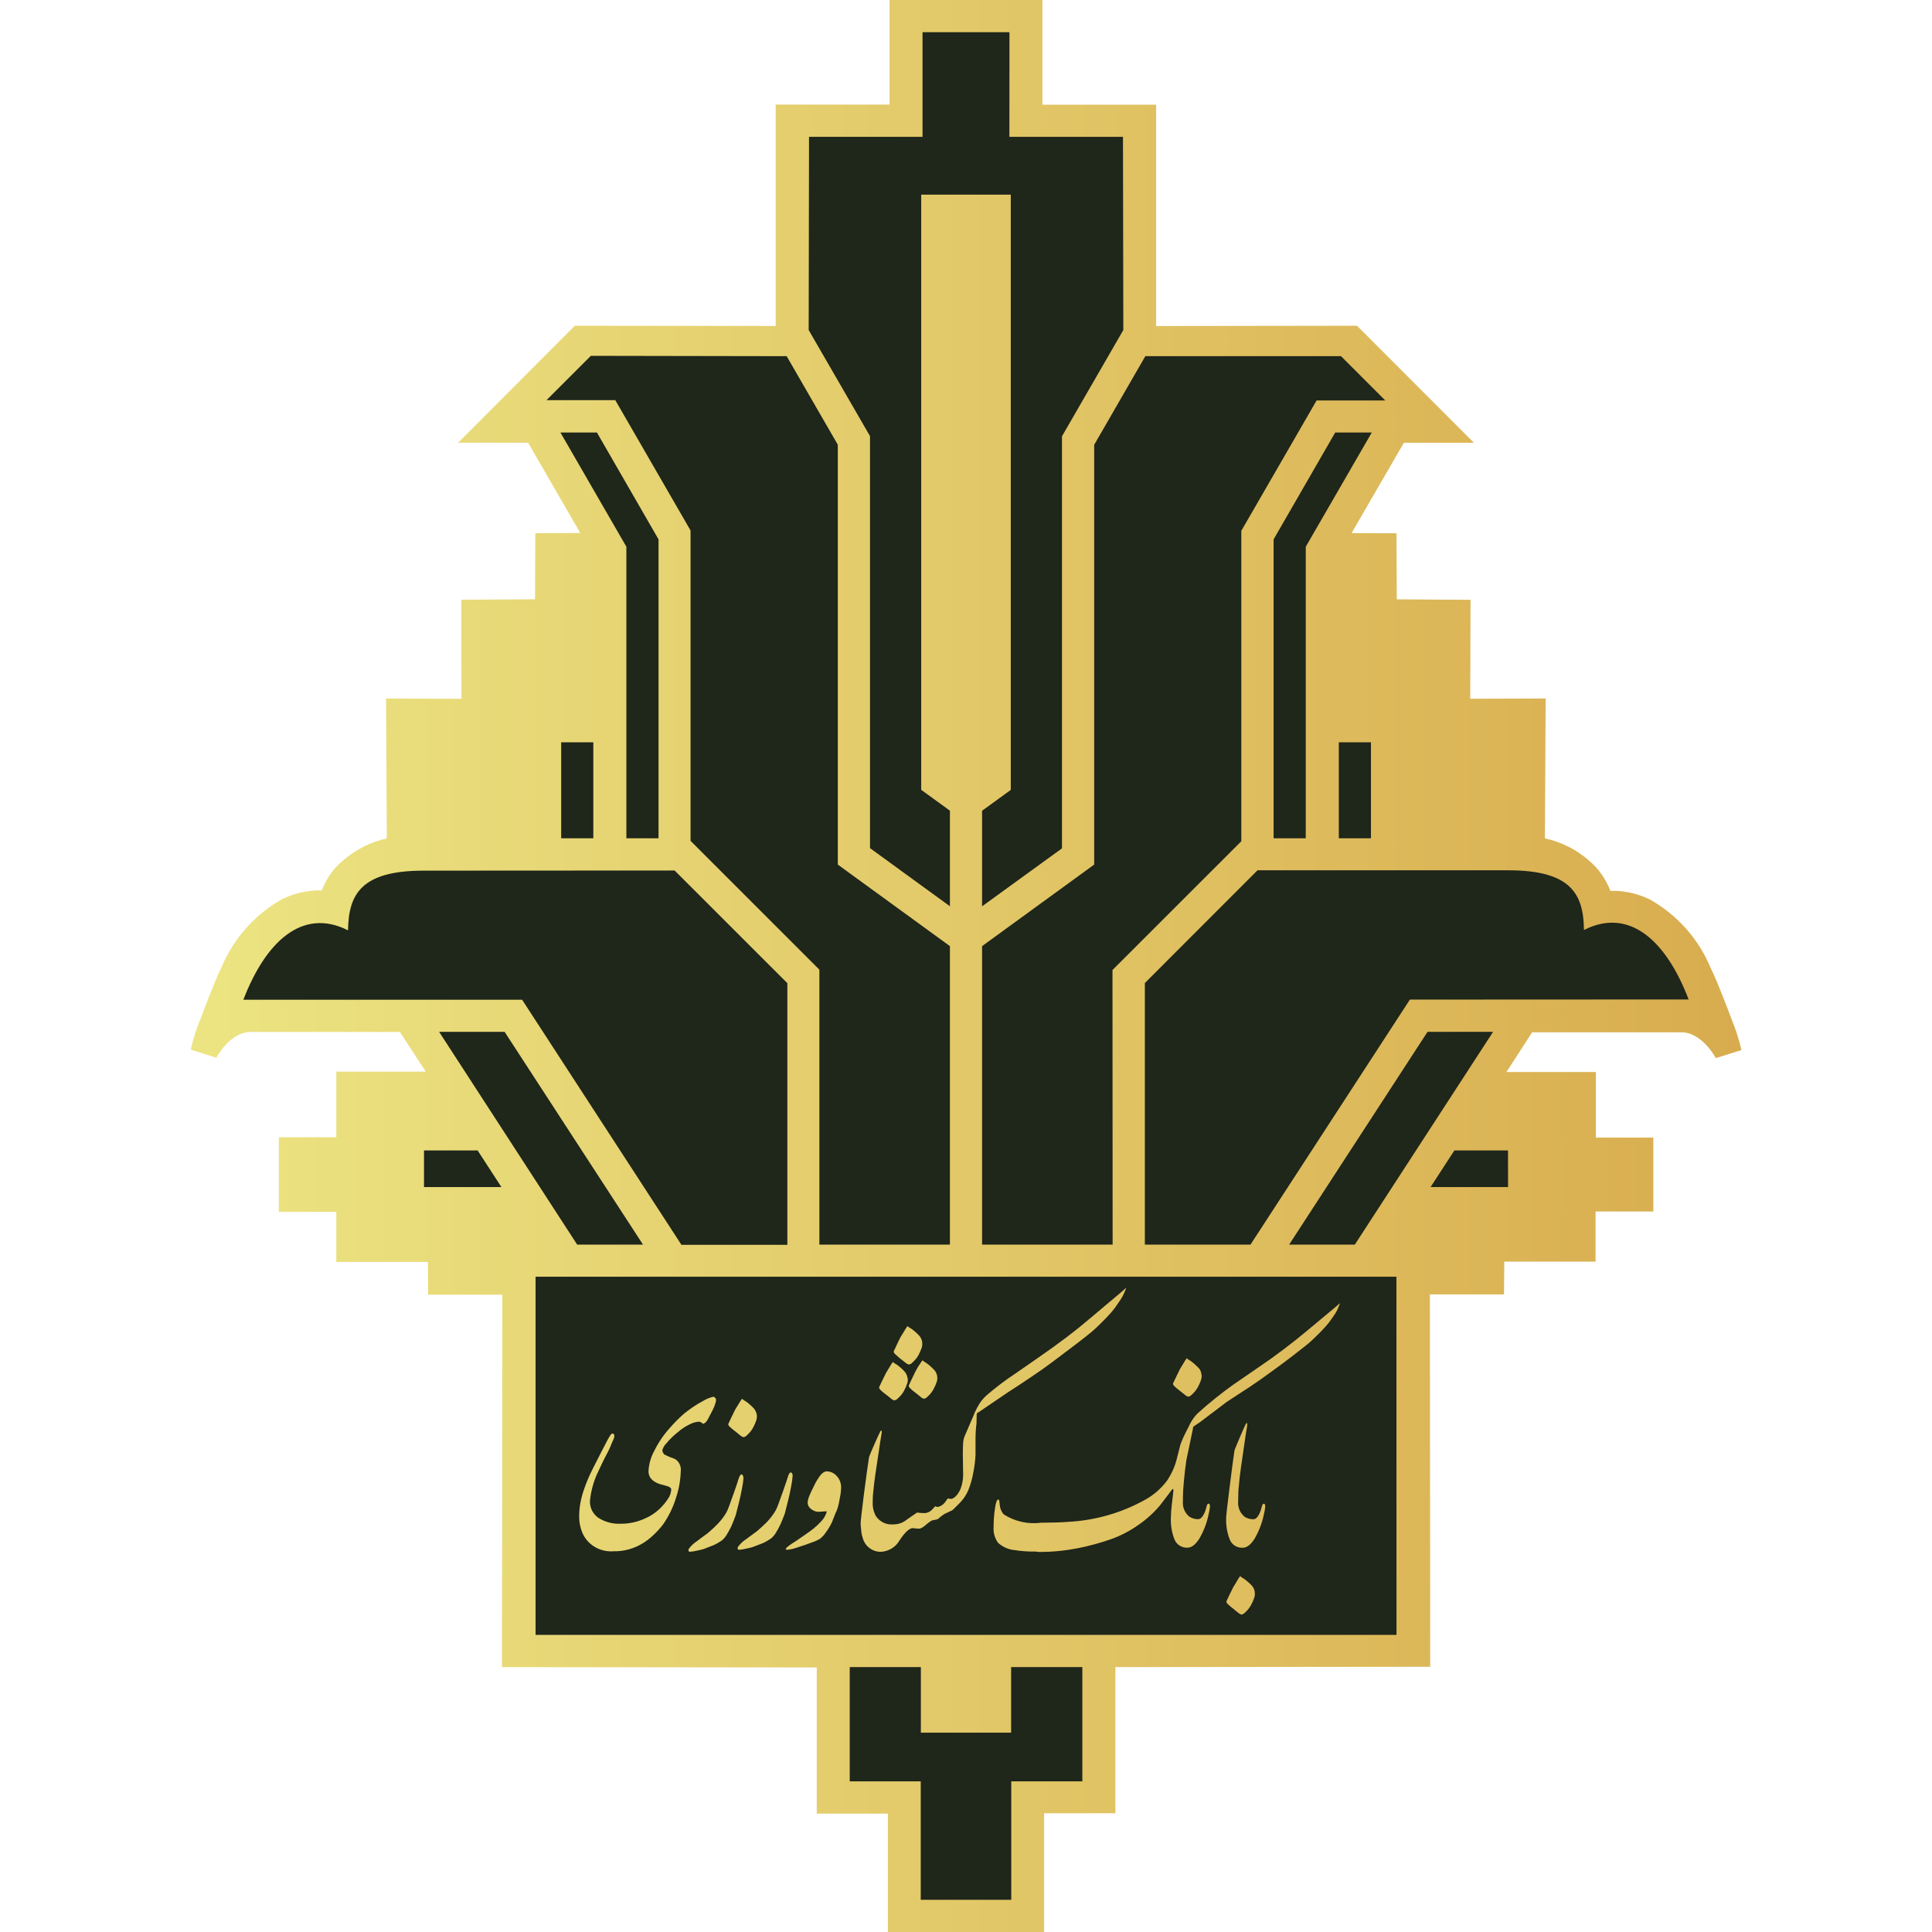
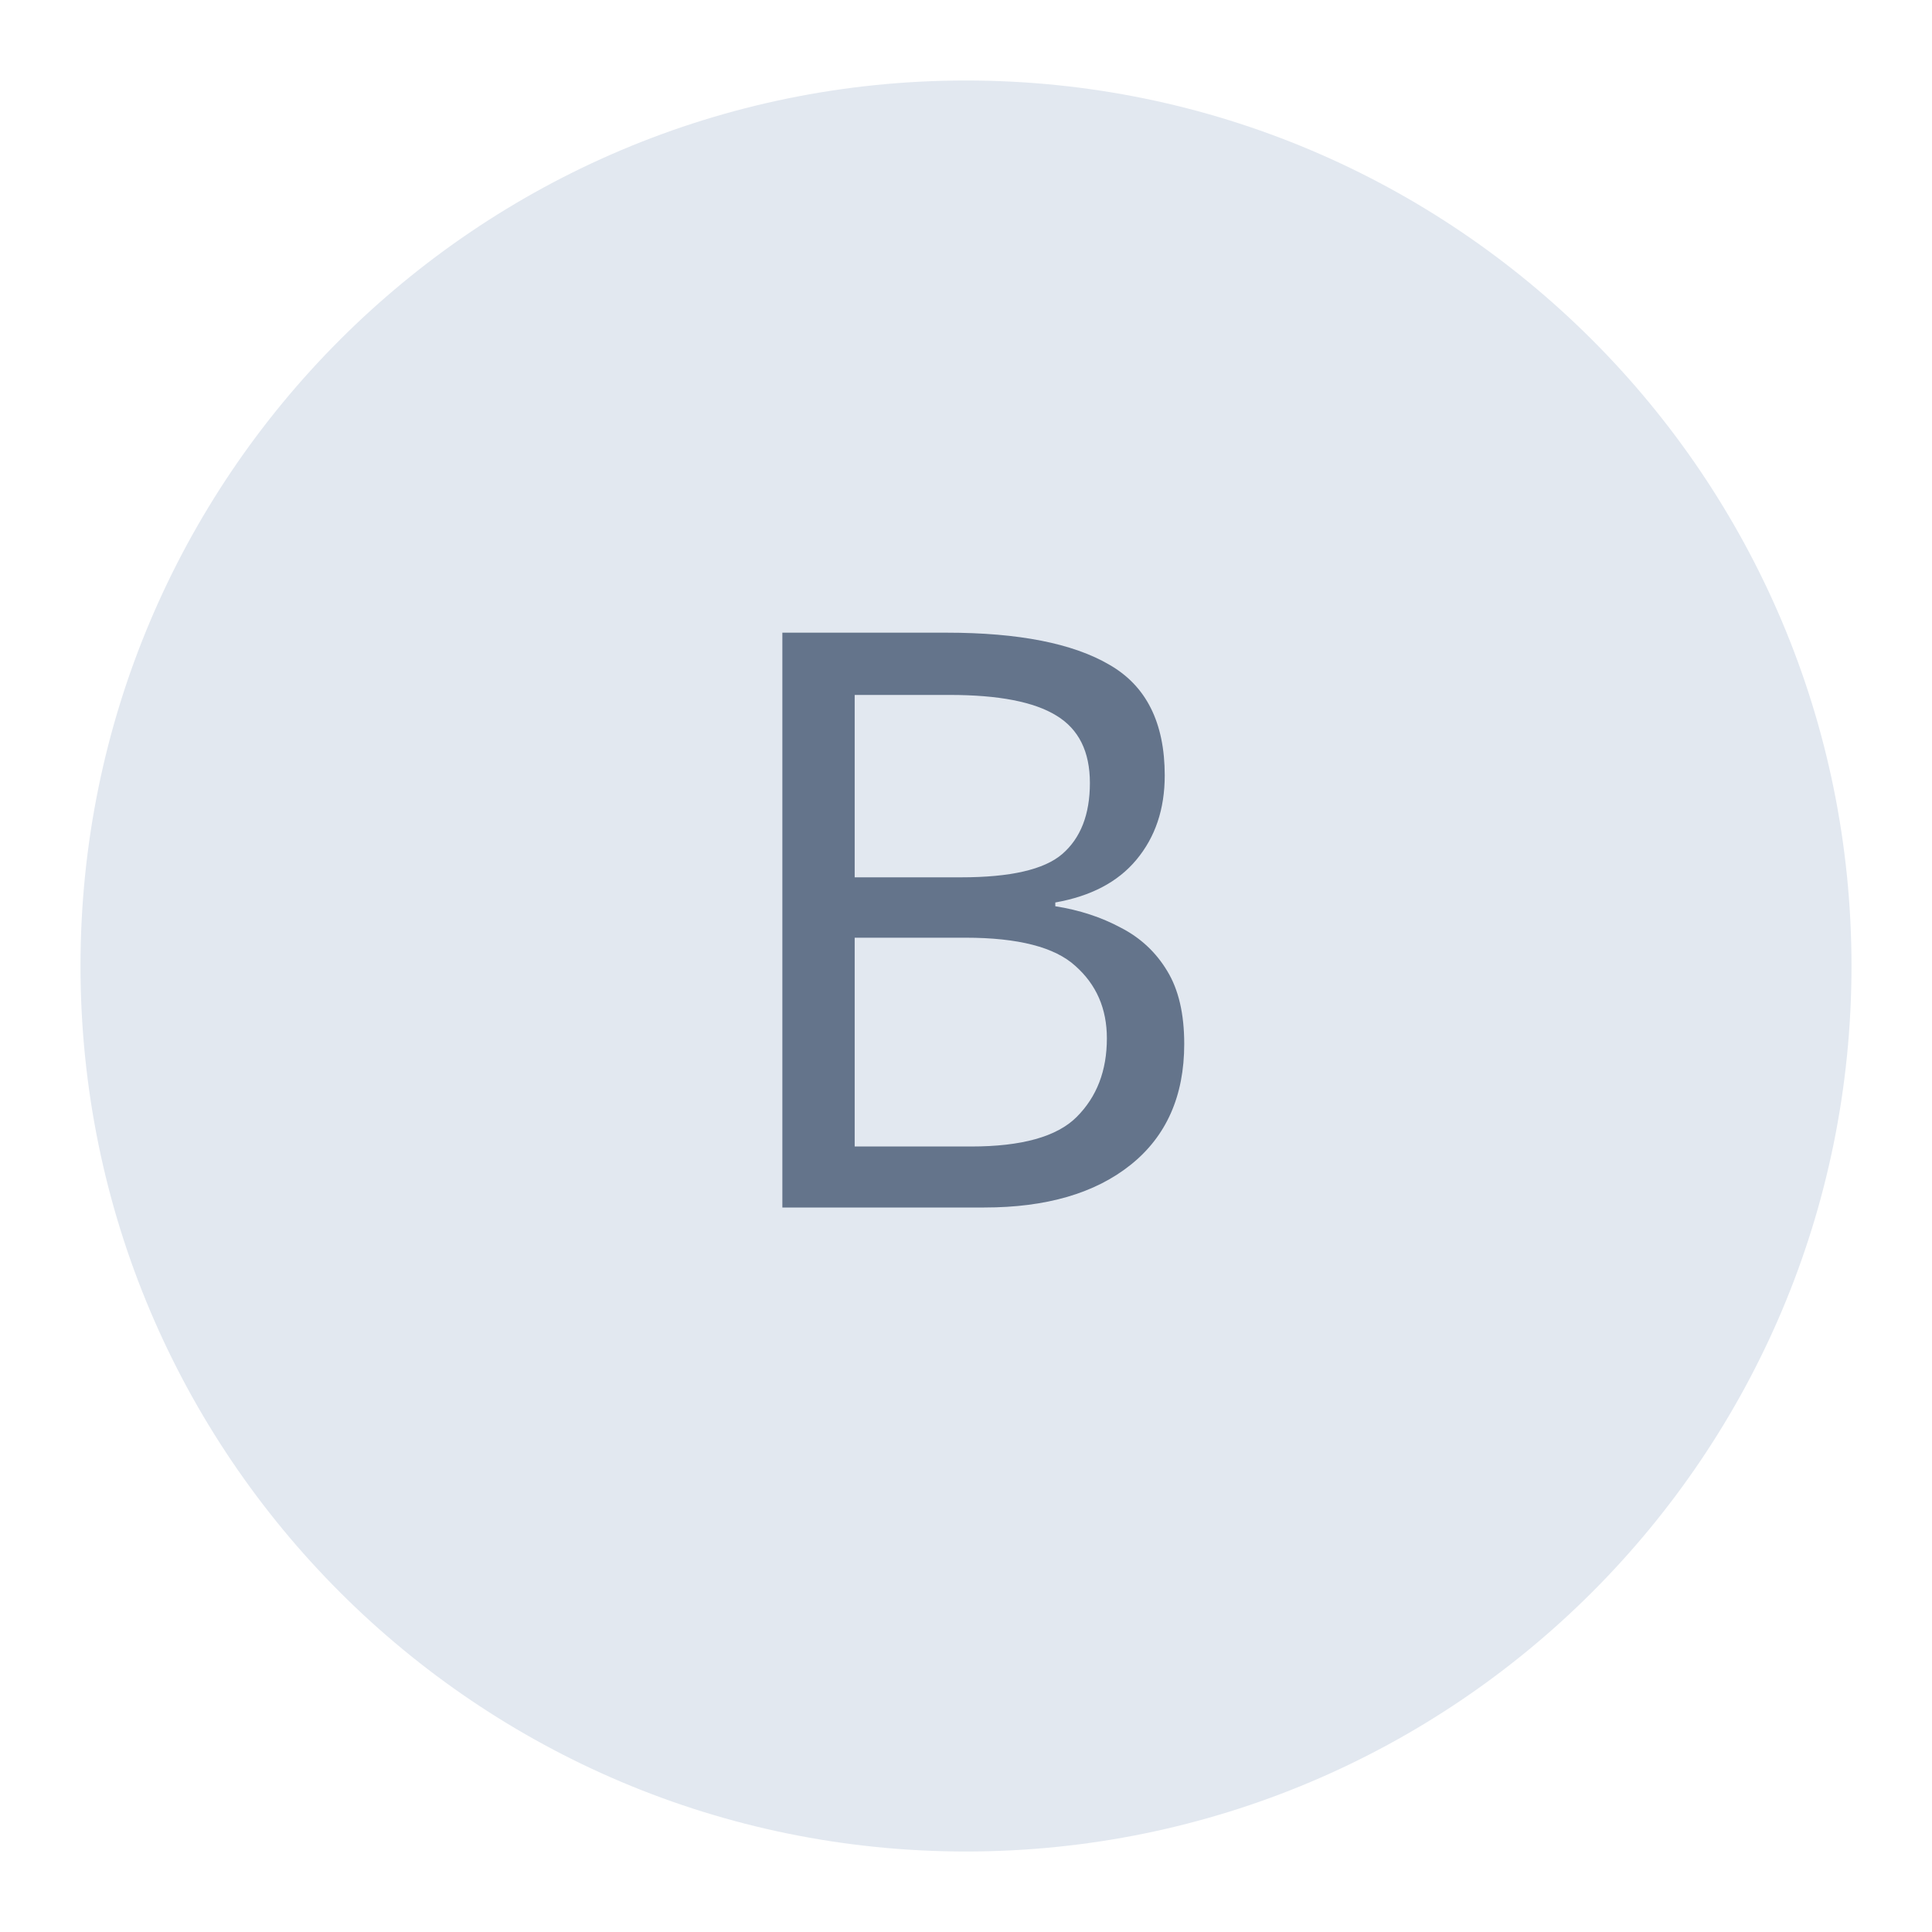
- <svg xmlns="http://www.w3.org/2000/svg" width="28" height="28" viewBox="0 0 28 28" fill="none">
-   <g id="Bank name=Keshavarzi">
-     <path id="Shape" fill-rule="evenodd" clip-rule="evenodd" d="M15.132 28H12.868V26.284H11.837V24.166L7.275 24.161L7.28 18.764H6.205L6.201 18.289H4.874V17.563H4.041V16.482H4.874V15.531H6.17L5.796 14.956H3.632C3.331 14.956 3.135 15.329 3.135 15.329L2.764 15.212C2.798 15.059 2.846 14.909 2.907 14.764C2.966 14.599 3.098 14.275 3.098 14.275L3.115 14.232C3.145 14.16 3.174 14.09 3.209 14.021C3.384 13.601 3.695 13.252 4.092 13.029C4.145 13.004 4.2 12.982 4.256 12.963C4.357 12.931 4.461 12.912 4.567 12.905C4.599 12.905 4.631 12.905 4.663 12.905L4.672 12.883L4.685 12.852C4.724 12.765 4.773 12.684 4.832 12.61C4.87 12.564 4.913 12.522 4.958 12.483C5.142 12.318 5.365 12.204 5.606 12.151L5.595 10.124L6.688 10.128L6.685 8.692L7.754 8.685L7.758 7.728L8.41 7.725L7.654 6.417H6.639L8.33 4.721L11.242 4.724V1.516H12.892V0H15.108V1.517H16.756V4.725L19.667 4.721L21.361 6.417H20.346L19.588 7.726L20.239 7.729L20.243 8.686L21.312 8.693L21.308 10.127L22.401 10.123L22.39 12.15C22.633 12.203 22.857 12.317 23.041 12.483C23.088 12.524 23.131 12.568 23.17 12.616C23.229 12.69 23.278 12.771 23.317 12.858L23.33 12.889L23.338 12.911C23.37 12.911 23.403 12.911 23.435 12.911C23.54 12.918 23.645 12.937 23.746 12.969C23.802 12.987 23.857 13.009 23.91 13.035C24.306 13.258 24.617 13.607 24.792 14.027C24.825 14.096 24.856 14.167 24.886 14.237L24.904 14.281C24.904 14.281 25.036 14.605 25.094 14.77C25.155 14.915 25.204 15.065 25.238 15.218L24.867 15.335C24.867 15.335 24.67 14.961 24.369 14.961H22.205L21.832 15.537H23.128V16.487H23.961V17.558H23.124V18.284H21.801L21.797 18.759H20.723L20.728 24.156L16.165 24.161V26.279H15.132V28Z" fill="url(#paint0_linear_1041_13606)" />
-     <path id="Shape_2" fill-rule="evenodd" clip-rule="evenodd" d="M14.656 27.533H13.344V25.817H12.315V24.161H13.346V25.111H14.654V24.161H15.686V25.817H14.656V27.533ZM20.239 23.694H7.762V18.503H20.238L20.239 23.694ZM18.184 23.071C18.189 23.099 18.187 23.129 18.177 23.157C18.165 23.193 18.15 23.228 18.131 23.262C18.109 23.302 18.08 23.338 18.046 23.368C18.032 23.384 18.013 23.396 17.992 23.4C17.97 23.392 17.95 23.38 17.933 23.364C17.909 23.343 17.883 23.323 17.856 23.301C17.836 23.286 17.816 23.269 17.798 23.251C17.785 23.241 17.776 23.227 17.773 23.211C17.789 23.176 17.802 23.149 17.81 23.131C17.838 23.072 17.859 23.029 17.873 23.003C17.898 22.964 17.923 22.922 17.948 22.878L17.973 22.842C17.981 22.849 17.989 22.856 17.998 22.862L18.031 22.882C18.074 22.913 18.113 22.948 18.148 22.986C18.168 23.011 18.18 23.039 18.185 23.07L18.184 23.071ZM15.059 22.492C15.247 22.493 15.435 22.474 15.62 22.438C15.783 22.406 15.944 22.362 16.102 22.307C16.244 22.256 16.378 22.186 16.502 22.098C16.618 22.018 16.724 21.922 16.814 21.814C16.839 21.781 16.878 21.731 16.931 21.661C16.956 21.626 16.974 21.603 16.985 21.589C16.997 21.575 16.999 21.578 17.002 21.581C17.006 21.585 17.007 21.591 17.006 21.597L17.002 21.641C17 21.665 16.993 21.717 16.984 21.796C16.975 21.865 16.97 21.935 16.969 22.004C16.966 22.108 16.983 22.212 17.021 22.309C17.051 22.386 17.128 22.435 17.211 22.43C17.269 22.43 17.326 22.386 17.381 22.3C17.448 22.186 17.494 22.062 17.519 21.933L17.53 21.881C17.533 21.865 17.535 21.849 17.536 21.832C17.536 21.805 17.529 21.792 17.515 21.792C17.501 21.792 17.495 21.804 17.488 21.828C17.482 21.852 17.475 21.874 17.47 21.892C17.439 21.975 17.404 22.017 17.365 22.017C17.319 22.018 17.274 22.005 17.236 21.98C17.169 21.925 17.134 21.838 17.144 21.752V21.689C17.144 21.641 17.148 21.57 17.157 21.475C17.166 21.369 17.179 21.264 17.194 21.16L17.282 20.739C17.286 20.718 17.29 20.697 17.294 20.677L17.391 20.611L17.781 20.316C17.893 20.244 18.004 20.171 18.115 20.098C18.211 20.034 18.305 19.968 18.398 19.9C18.548 19.791 18.661 19.707 18.736 19.649C18.836 19.572 18.907 19.516 18.949 19.482C18.991 19.447 19.032 19.41 19.072 19.369C19.122 19.321 19.17 19.271 19.216 19.22C19.257 19.173 19.295 19.122 19.329 19.07C19.363 19.024 19.389 18.973 19.408 18.919C19.414 18.909 19.416 18.898 19.416 18.887C19.416 18.892 19.312 18.98 19.104 19.152C18.995 19.244 18.885 19.334 18.774 19.424C18.654 19.519 18.532 19.611 18.407 19.7C18.23 19.823 18.052 19.946 17.873 20.068C17.701 20.191 17.536 20.323 17.379 20.464C17.342 20.496 17.309 20.533 17.283 20.575C17.278 20.582 17.273 20.589 17.269 20.596C17.25 20.628 17.233 20.661 17.218 20.695L17.199 20.732C17.164 20.798 17.133 20.866 17.107 20.937L17.049 21.166C17.02 21.271 16.973 21.372 16.911 21.462C16.825 21.576 16.716 21.671 16.59 21.739C16.247 21.929 15.865 22.037 15.473 22.056C15.378 22.064 15.252 22.068 15.094 22.068C14.903 22.094 14.71 22.052 14.548 21.948C14.513 21.91 14.493 21.861 14.489 21.81C14.485 21.757 14.479 21.731 14.471 21.731C14.448 21.731 14.431 21.777 14.419 21.868C14.406 21.956 14.4 22.044 14.4 22.133C14.394 22.214 14.417 22.294 14.465 22.36C14.533 22.421 14.618 22.458 14.709 22.466C14.805 22.481 14.903 22.488 15 22.486L15.059 22.492ZM10.775 21.408C10.773 21.462 10.765 21.516 10.754 21.569C10.74 21.643 10.726 21.709 10.712 21.765L10.662 21.962C10.634 22.037 10.612 22.091 10.596 22.126C10.575 22.169 10.552 22.21 10.527 22.251C10.509 22.279 10.488 22.304 10.462 22.325C10.427 22.35 10.389 22.372 10.349 22.391L10.2 22.449C10.167 22.459 10.135 22.467 10.101 22.473C10.069 22.481 10.037 22.486 10.004 22.489C9.99 22.489 9.981 22.485 9.978 22.475C9.976 22.463 9.979 22.451 9.987 22.441C10.016 22.402 10.051 22.369 10.092 22.342C10.149 22.299 10.205 22.257 10.261 22.217C10.325 22.161 10.372 22.117 10.402 22.085C10.45 22.035 10.492 21.98 10.527 21.92C10.541 21.894 10.553 21.866 10.563 21.838C10.578 21.797 10.602 21.73 10.636 21.636L10.686 21.491C10.691 21.47 10.7 21.444 10.711 21.413C10.722 21.383 10.736 21.367 10.753 21.367C10.764 21.378 10.771 21.392 10.774 21.407L10.775 21.408ZM13.825 21.863V21.866C13.884 21.809 13.918 21.774 13.929 21.761C13.973 21.712 14.008 21.656 14.034 21.596C14.068 21.511 14.092 21.424 14.107 21.334C14.124 21.251 14.134 21.167 14.138 21.083C14.138 21.013 14.138 20.939 14.138 20.862C14.138 20.785 14.142 20.707 14.152 20.629C14.152 20.556 14.156 20.512 14.156 20.492C14.156 20.489 14.156 20.485 14.156 20.483C14.165 20.478 14.176 20.471 14.189 20.463L14.312 20.379L14.61 20.177C14.727 20.102 14.842 20.026 14.955 19.949C15.055 19.883 15.152 19.814 15.247 19.743C15.403 19.626 15.519 19.538 15.597 19.479C15.701 19.399 15.775 19.34 15.819 19.304C15.862 19.268 15.905 19.228 15.948 19.184C16.001 19.133 16.052 19.08 16.101 19.025C16.145 18.974 16.185 18.919 16.221 18.863C16.258 18.812 16.287 18.757 16.309 18.699C16.315 18.688 16.318 18.675 16.319 18.663C16.319 18.669 16.21 18.762 15.991 18.944C15.878 19.041 15.763 19.137 15.647 19.232C15.523 19.332 15.395 19.429 15.265 19.523C15.081 19.653 14.897 19.782 14.712 19.909C14.569 20.003 14.433 20.107 14.303 20.218C14.264 20.252 14.23 20.291 14.201 20.334C14.173 20.378 14.148 20.423 14.127 20.47L14.12 20.487V20.49L13.979 20.817C13.966 20.85 13.959 20.885 13.958 20.921C13.955 20.966 13.954 21.019 13.954 21.079L13.958 21.34C13.962 21.425 13.948 21.51 13.916 21.59C13.904 21.617 13.887 21.642 13.869 21.666C13.855 21.683 13.839 21.698 13.821 21.71L13.796 21.722C13.776 21.724 13.756 21.722 13.737 21.715C13.723 21.735 13.709 21.755 13.695 21.773C13.673 21.802 13.643 21.824 13.608 21.835C13.591 21.844 13.571 21.841 13.558 21.828C13.539 21.846 13.52 21.864 13.504 21.883C13.477 21.91 13.441 21.927 13.403 21.929C13.366 21.929 13.328 21.927 13.291 21.921C13.229 21.963 13.169 22.004 13.111 22.046C13.061 22.078 13.003 22.094 12.944 22.093C12.845 22.101 12.749 22.055 12.694 21.972C12.661 21.911 12.645 21.842 12.648 21.773C12.648 21.741 12.648 21.691 12.656 21.621C12.664 21.537 12.673 21.454 12.686 21.371L12.757 20.895L12.774 20.793C12.779 20.773 12.78 20.752 12.778 20.731L12.761 20.739C12.736 20.788 12.703 20.861 12.661 20.957C12.62 21.053 12.597 21.106 12.595 21.117C12.575 21.244 12.55 21.428 12.519 21.668C12.489 21.909 12.473 22.045 12.473 22.077C12.474 22.113 12.477 22.148 12.482 22.184C12.484 22.218 12.491 22.252 12.502 22.284C12.531 22.405 12.64 22.491 12.765 22.49C12.88 22.485 12.985 22.42 13.04 22.319C13.118 22.204 13.181 22.147 13.228 22.147L13.287 22.153C13.302 22.155 13.319 22.155 13.334 22.153C13.364 22.142 13.392 22.124 13.415 22.102C13.439 22.081 13.464 22.062 13.491 22.044C13.509 22.034 13.528 22.028 13.549 22.027C13.567 22.025 13.584 22.02 13.599 22.011C13.621 21.99 13.64 21.974 13.658 21.962C13.672 21.951 13.687 21.942 13.704 21.934C13.719 21.928 13.75 21.913 13.797 21.89L13.823 21.87L13.825 21.863ZM10.375 20.291C10.378 20.282 10.377 20.273 10.371 20.265C10.363 20.255 10.353 20.247 10.342 20.242C10.29 20.253 10.241 20.273 10.196 20.3C10.142 20.328 10.091 20.359 10.041 20.393C9.989 20.43 9.945 20.462 9.912 20.489C9.836 20.556 9.765 20.628 9.699 20.705C9.61 20.804 9.536 20.916 9.478 21.035C9.432 21.121 9.405 21.216 9.399 21.313C9.396 21.354 9.408 21.394 9.432 21.426C9.458 21.456 9.491 21.48 9.528 21.495C9.546 21.503 9.566 21.51 9.586 21.515C9.603 21.519 9.63 21.526 9.669 21.538C9.708 21.549 9.728 21.566 9.728 21.588C9.725 21.634 9.71 21.679 9.684 21.717C9.648 21.773 9.605 21.824 9.557 21.87C9.496 21.927 9.425 21.974 9.348 22.007C9.24 22.057 9.122 22.083 9.003 22.083C8.884 22.09 8.766 22.059 8.667 21.994C8.591 21.939 8.547 21.849 8.55 21.755C8.564 21.605 8.605 21.459 8.671 21.324L8.721 21.218C8.755 21.148 8.78 21.097 8.797 21.067C8.827 21.009 8.847 20.968 8.855 20.944C8.863 20.92 8.878 20.889 8.895 20.851C8.901 20.838 8.904 20.824 8.903 20.81C8.903 20.787 8.893 20.776 8.874 20.776C8.865 20.776 8.855 20.786 8.842 20.806C8.829 20.827 8.818 20.846 8.807 20.865L8.711 21.05L8.59 21.288C8.54 21.387 8.496 21.489 8.461 21.594C8.439 21.658 8.422 21.723 8.41 21.789C8.399 21.855 8.393 21.921 8.394 21.988C8.394 22.044 8.403 22.101 8.419 22.155C8.436 22.217 8.466 22.274 8.506 22.323C8.602 22.436 8.747 22.495 8.894 22.482C9.036 22.485 9.176 22.448 9.298 22.377C9.36 22.341 9.417 22.298 9.469 22.248C9.519 22.201 9.565 22.151 9.607 22.097C9.689 21.98 9.753 21.851 9.795 21.714C9.838 21.588 9.862 21.456 9.866 21.323C9.874 21.259 9.849 21.196 9.799 21.156C9.786 21.146 9.771 21.139 9.756 21.134L9.704 21.115L9.628 21.08C9.611 21.063 9.601 21.04 9.599 21.016C9.61 20.979 9.63 20.945 9.658 20.918C9.708 20.857 9.764 20.803 9.826 20.755C9.877 20.709 9.935 20.671 9.997 20.642C10.039 20.62 10.084 20.607 10.131 20.604C10.14 20.604 10.15 20.608 10.158 20.613L10.189 20.634C10.206 20.634 10.225 20.619 10.247 20.589C10.253 20.581 10.269 20.551 10.295 20.5C10.317 20.461 10.336 20.421 10.354 20.379C10.365 20.351 10.373 20.321 10.379 20.291L10.375 20.291ZM12.116 21.912L12.058 22.06C12.033 22.113 12.003 22.163 11.968 22.21C11.945 22.245 11.916 22.276 11.883 22.302C11.843 22.325 11.802 22.343 11.758 22.357L11.671 22.389C11.626 22.403 11.581 22.418 11.537 22.433C11.494 22.448 11.449 22.457 11.403 22.461L11.387 22.453C11.387 22.434 11.437 22.394 11.537 22.333L11.699 22.221C11.727 22.202 11.757 22.179 11.791 22.153C11.83 22.121 11.866 22.087 11.9 22.05C11.934 22.015 11.961 21.972 11.977 21.926C11.977 21.918 11.979 21.91 11.981 21.902L11.873 21.91C11.826 21.912 11.782 21.895 11.748 21.864C11.717 21.84 11.701 21.801 11.706 21.762C11.71 21.735 11.717 21.71 11.727 21.685C11.738 21.656 11.763 21.602 11.802 21.525C11.823 21.48 11.849 21.437 11.877 21.397C11.913 21.348 11.948 21.324 11.982 21.324C12.038 21.325 12.091 21.349 12.127 21.392C12.169 21.437 12.191 21.496 12.19 21.557C12.19 21.589 12.187 21.621 12.182 21.653L12.167 21.737C12.163 21.761 12.157 21.79 12.148 21.824C12.141 21.853 12.132 21.882 12.119 21.91L12.116 21.912ZM11.488 21.377C11.485 21.431 11.478 21.484 11.467 21.537C11.453 21.612 11.439 21.677 11.425 21.734L11.375 21.933C11.347 22.008 11.325 22.063 11.308 22.098C11.288 22.14 11.265 22.182 11.24 22.222C11.222 22.25 11.2 22.275 11.175 22.296C11.139 22.321 11.102 22.343 11.062 22.362L10.912 22.42C10.88 22.43 10.848 22.438 10.814 22.444C10.782 22.452 10.749 22.458 10.716 22.461C10.702 22.461 10.694 22.456 10.691 22.447C10.689 22.435 10.692 22.422 10.699 22.413C10.729 22.373 10.765 22.339 10.806 22.312C10.863 22.27 10.919 22.228 10.975 22.188C11.039 22.132 11.086 22.088 11.117 22.056C11.164 22.006 11.206 21.951 11.241 21.891C11.255 21.865 11.267 21.837 11.277 21.809C11.292 21.767 11.316 21.7 11.35 21.607L11.4 21.462C11.406 21.44 11.414 21.415 11.425 21.384C11.436 21.353 11.45 21.338 11.467 21.338C11.477 21.349 11.485 21.362 11.488 21.377ZM17.946 21.694C17.946 21.662 17.946 21.61 17.954 21.538C17.961 21.452 17.971 21.366 17.983 21.281L18.054 20.792L18.071 20.687C18.076 20.666 18.077 20.645 18.075 20.623L18.058 20.631C18.033 20.682 18 20.757 17.958 20.856C17.916 20.955 17.894 21.009 17.891 21.02C17.872 21.151 17.847 21.341 17.816 21.588C17.785 21.835 17.77 21.974 17.77 22.006C17.767 22.11 17.784 22.213 17.822 22.311C17.852 22.388 17.929 22.436 18.012 22.431C18.07 22.431 18.127 22.387 18.182 22.301C18.248 22.187 18.295 22.063 18.32 21.934L18.331 21.882C18.334 21.866 18.336 21.85 18.337 21.834C18.337 21.807 18.33 21.793 18.316 21.793C18.302 21.793 18.296 21.805 18.289 21.829L18.27 21.894C18.24 21.976 18.205 22.018 18.166 22.018C18.12 22.019 18.075 22.006 18.037 21.982C17.97 21.926 17.935 21.84 17.945 21.753V21.695L17.946 21.694ZM10.967 20.5C10.972 20.529 10.97 20.558 10.96 20.586C10.948 20.622 10.933 20.657 10.914 20.691C10.892 20.731 10.863 20.767 10.829 20.797C10.815 20.814 10.796 20.825 10.775 20.829C10.753 20.822 10.733 20.809 10.716 20.793C10.691 20.771 10.664 20.751 10.637 20.73C10.617 20.715 10.597 20.698 10.579 20.68C10.566 20.671 10.557 20.656 10.554 20.64C10.57 20.605 10.583 20.579 10.591 20.56C10.619 20.502 10.639 20.459 10.653 20.432C10.678 20.392 10.704 20.35 10.729 20.308L10.754 20.271C10.761 20.279 10.77 20.286 10.779 20.292L10.812 20.312C10.854 20.342 10.893 20.377 10.929 20.416C10.948 20.44 10.961 20.469 10.967 20.5ZM13.152 19.967C13.147 19.936 13.134 19.907 13.115 19.883C13.08 19.844 13.041 19.809 12.998 19.778L12.965 19.759C12.956 19.753 12.948 19.746 12.94 19.739L12.915 19.775C12.89 19.818 12.865 19.859 12.84 19.899C12.826 19.926 12.805 19.969 12.777 20.027C12.769 20.046 12.756 20.073 12.74 20.107C12.743 20.123 12.752 20.138 12.765 20.148C12.783 20.166 12.803 20.182 12.823 20.198C12.85 20.218 12.877 20.238 12.903 20.26C12.919 20.276 12.939 20.289 12.961 20.296C12.982 20.292 13.002 20.28 13.015 20.264C13.05 20.234 13.079 20.198 13.101 20.158C13.12 20.124 13.135 20.089 13.147 20.053C13.157 20.025 13.159 19.996 13.153 19.967H13.152ZM13.582 19.943C13.587 19.972 13.585 20.002 13.575 20.029C13.563 20.065 13.548 20.1 13.529 20.134C13.507 20.174 13.479 20.21 13.444 20.24C13.43 20.257 13.411 20.268 13.39 20.272C13.368 20.265 13.348 20.252 13.331 20.236C13.306 20.214 13.279 20.194 13.252 20.173C13.232 20.158 13.212 20.141 13.194 20.123C13.181 20.113 13.172 20.099 13.169 20.083C13.186 20.049 13.198 20.021 13.206 20.003C13.226 19.96 13.247 19.917 13.268 19.875C13.29 19.832 13.315 19.791 13.344 19.75L13.369 19.714C13.376 19.722 13.385 19.728 13.394 19.734L13.427 19.755C13.469 19.785 13.508 19.82 13.544 19.859C13.564 19.883 13.577 19.912 13.582 19.943H13.582ZM17.412 19.913C17.418 19.942 17.416 19.972 17.406 20C17.394 20.036 17.378 20.071 17.36 20.104C17.338 20.144 17.309 20.18 17.275 20.21C17.261 20.227 17.242 20.238 17.221 20.242C17.198 20.235 17.179 20.222 17.162 20.206C17.137 20.185 17.11 20.164 17.083 20.144C17.062 20.128 17.043 20.111 17.024 20.093C17.011 20.084 17.002 20.069 16.999 20.053C17.016 20.018 17.029 19.992 17.037 19.973C17.065 19.915 17.085 19.872 17.099 19.845C17.124 19.805 17.149 19.763 17.174 19.721L17.2 19.684C17.207 19.692 17.216 19.699 17.225 19.705L17.258 19.725C17.3 19.756 17.339 19.791 17.375 19.829C17.395 19.853 17.407 19.882 17.412 19.913ZM13.365 19.447C13.36 19.416 13.346 19.387 13.327 19.363C13.291 19.324 13.252 19.289 13.21 19.258L13.177 19.238C13.168 19.233 13.159 19.226 13.152 19.218L13.127 19.255C13.102 19.297 13.076 19.339 13.051 19.379C13.037 19.406 13.016 19.448 12.989 19.507C12.981 19.526 12.968 19.553 12.951 19.587C12.954 19.603 12.963 19.618 12.976 19.627C12.993 19.644 13.013 19.661 13.034 19.68L13.114 19.742C13.13 19.758 13.15 19.769 13.172 19.776C13.194 19.772 13.213 19.761 13.226 19.744C13.261 19.714 13.29 19.678 13.312 19.638C13.33 19.605 13.345 19.57 13.358 19.533C13.367 19.506 13.369 19.476 13.364 19.447L13.365 19.447ZM11.401 5.162L12.142 6.445V12.53L13.767 13.712V18.038H11.875V14.053L10.008 12.186V7.688L8.917 5.799H7.921L8.563 5.157L11.401 5.162ZM9.777 12.616L11.411 14.249V18.041H9.876L7.567 14.489H3.527C3.849 13.651 4.379 13.148 5.044 13.483C5.051 12.95 5.244 12.618 6.143 12.618L9.777 12.616ZM7.313 14.954L9.319 18.038H8.365L6.364 14.954H7.313ZM16.125 18.038H14.233V13.712L15.858 12.53V6.446L16.599 5.162H19.435L20.077 5.804H19.081L17.99 7.693V12.192L16.123 14.058L16.125 18.038ZM20.433 14.487L18.123 18.038H16.592V14.247L18.225 12.613H21.857C22.757 12.613 22.95 12.945 22.956 13.478C23.623 13.141 24.153 13.646 24.473 14.485L20.433 14.487ZM18.683 18.038L20.689 14.954H21.639L19.635 18.038H18.683ZM7.267 17.204H6.145V16.673H6.922L7.267 17.204ZM21.856 17.204H20.733L21.078 16.673H21.855L21.856 17.204ZM14.629 1.983H16.275L16.28 4.783L15.391 6.323V12.295L14.233 13.135V11.75L14.649 11.448V2.821H13.351V11.447L13.767 11.749V13.134L12.609 12.292V6.321L11.72 4.783L11.725 1.983H13.37V0.467H14.63L14.629 1.983ZM8.133 12.149H8.599V10.758H8.133V12.149ZM9.078 12.149H9.544V7.817L8.651 6.268H8.122L9.078 7.924V12.149ZM19.403 12.149H19.869V10.758H19.403V12.149ZM18.924 12.149H18.458V7.817L19.351 6.268H19.881L18.924 7.924V12.149Z" fill="#1F261A" />
-   </g>
-   <defs>
-     <linearGradient id="paint0_linear_1041_13606" x1="25.238" y1="0" x2="2.764" y2="0" gradientUnits="userSpaceOnUse">
-       <stop stop-color="#D8AC4E" />
-       <stop offset="1" stop-color="#ECE482" />
-     </linearGradient>
-   </defs>
+ <svg xmlns="http://www.w3.org/2000/svg" viewBox="0 0 48 48" width="48" height="48">
+   <circle cx="24" cy="24" r="22" fill="#e2e8f0" />
+   <text x="24" y="30" text-anchor="middle" font-size="20" font-family="sans-serif" fill="#64748b">B</text>
</svg>
